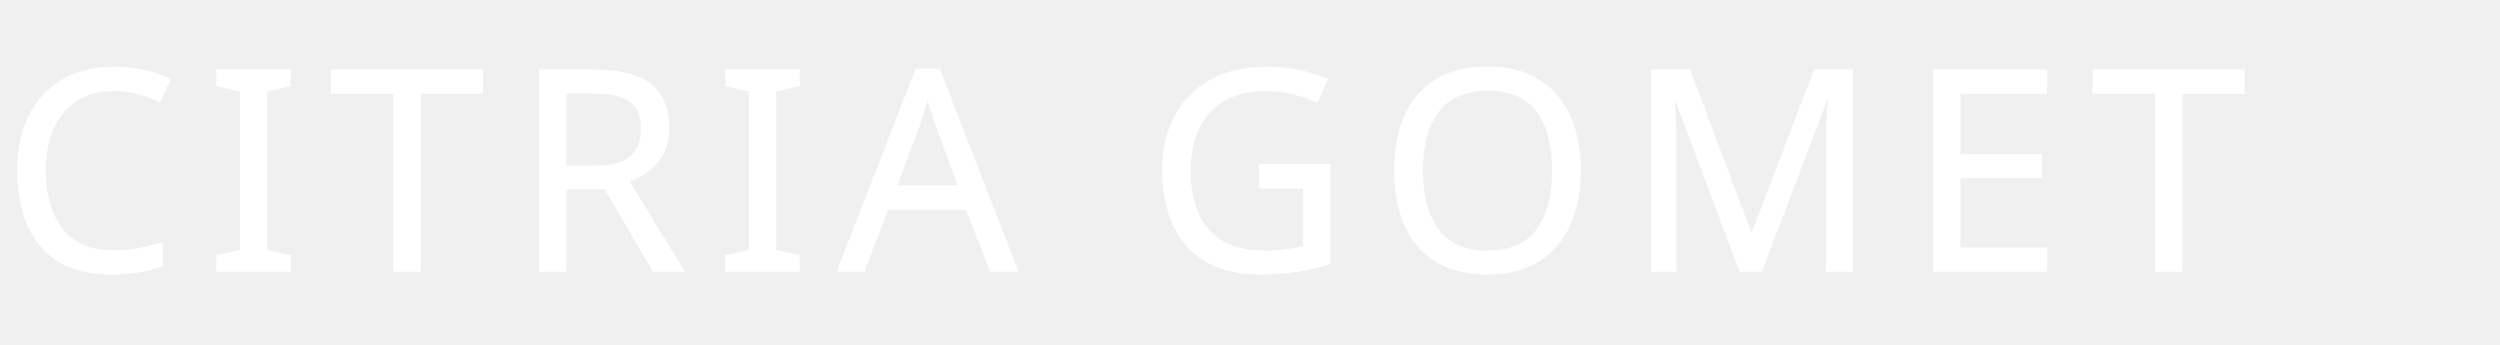
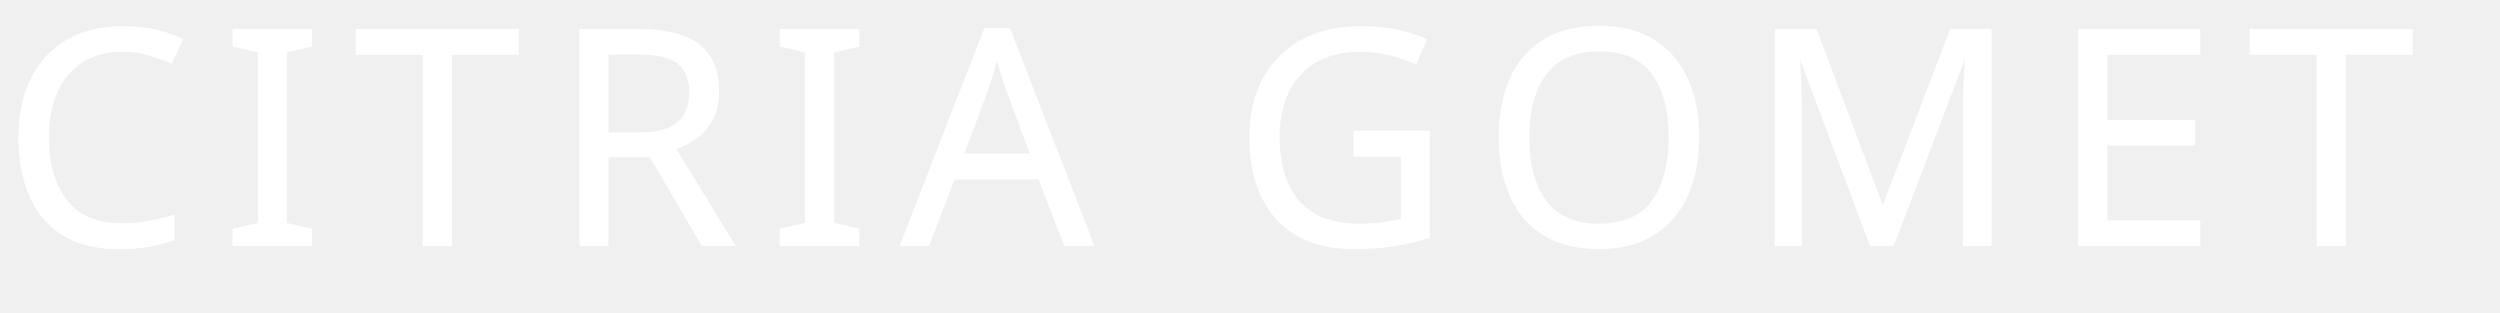
- <svg xmlns="http://www.w3.org/2000/svg" viewBox="0 0 1160.02 160.04">
+ <svg xmlns="http://www.w3.org/2000/svg" viewBox="0 0 1281 160.04">
  <defs>
-     <style>.cls-1{font-size:130px;fill:#fff;stroke:#fff;stroke-miterlimit:10;font-family:AgathoRegular, Agatho;letter-spacing:0.1em;}</style>
+     <style>.cls-1{font-size:154.33px;fill:#fff;stroke:#fff;stroke-miterlimit:10;font-family:AgathoRegular, Agatho;letter-spacing:0.1em;}</style>
  </defs>
  <g id="Layer_2" data-name="Layer 2">
    <g id="Layer_1-2" data-name="Layer 1">
      <text class="cls-1" transform="translate(0.5 125.59)">CITRIA GOMET</text>
    </g>
  </g>
</svg>
